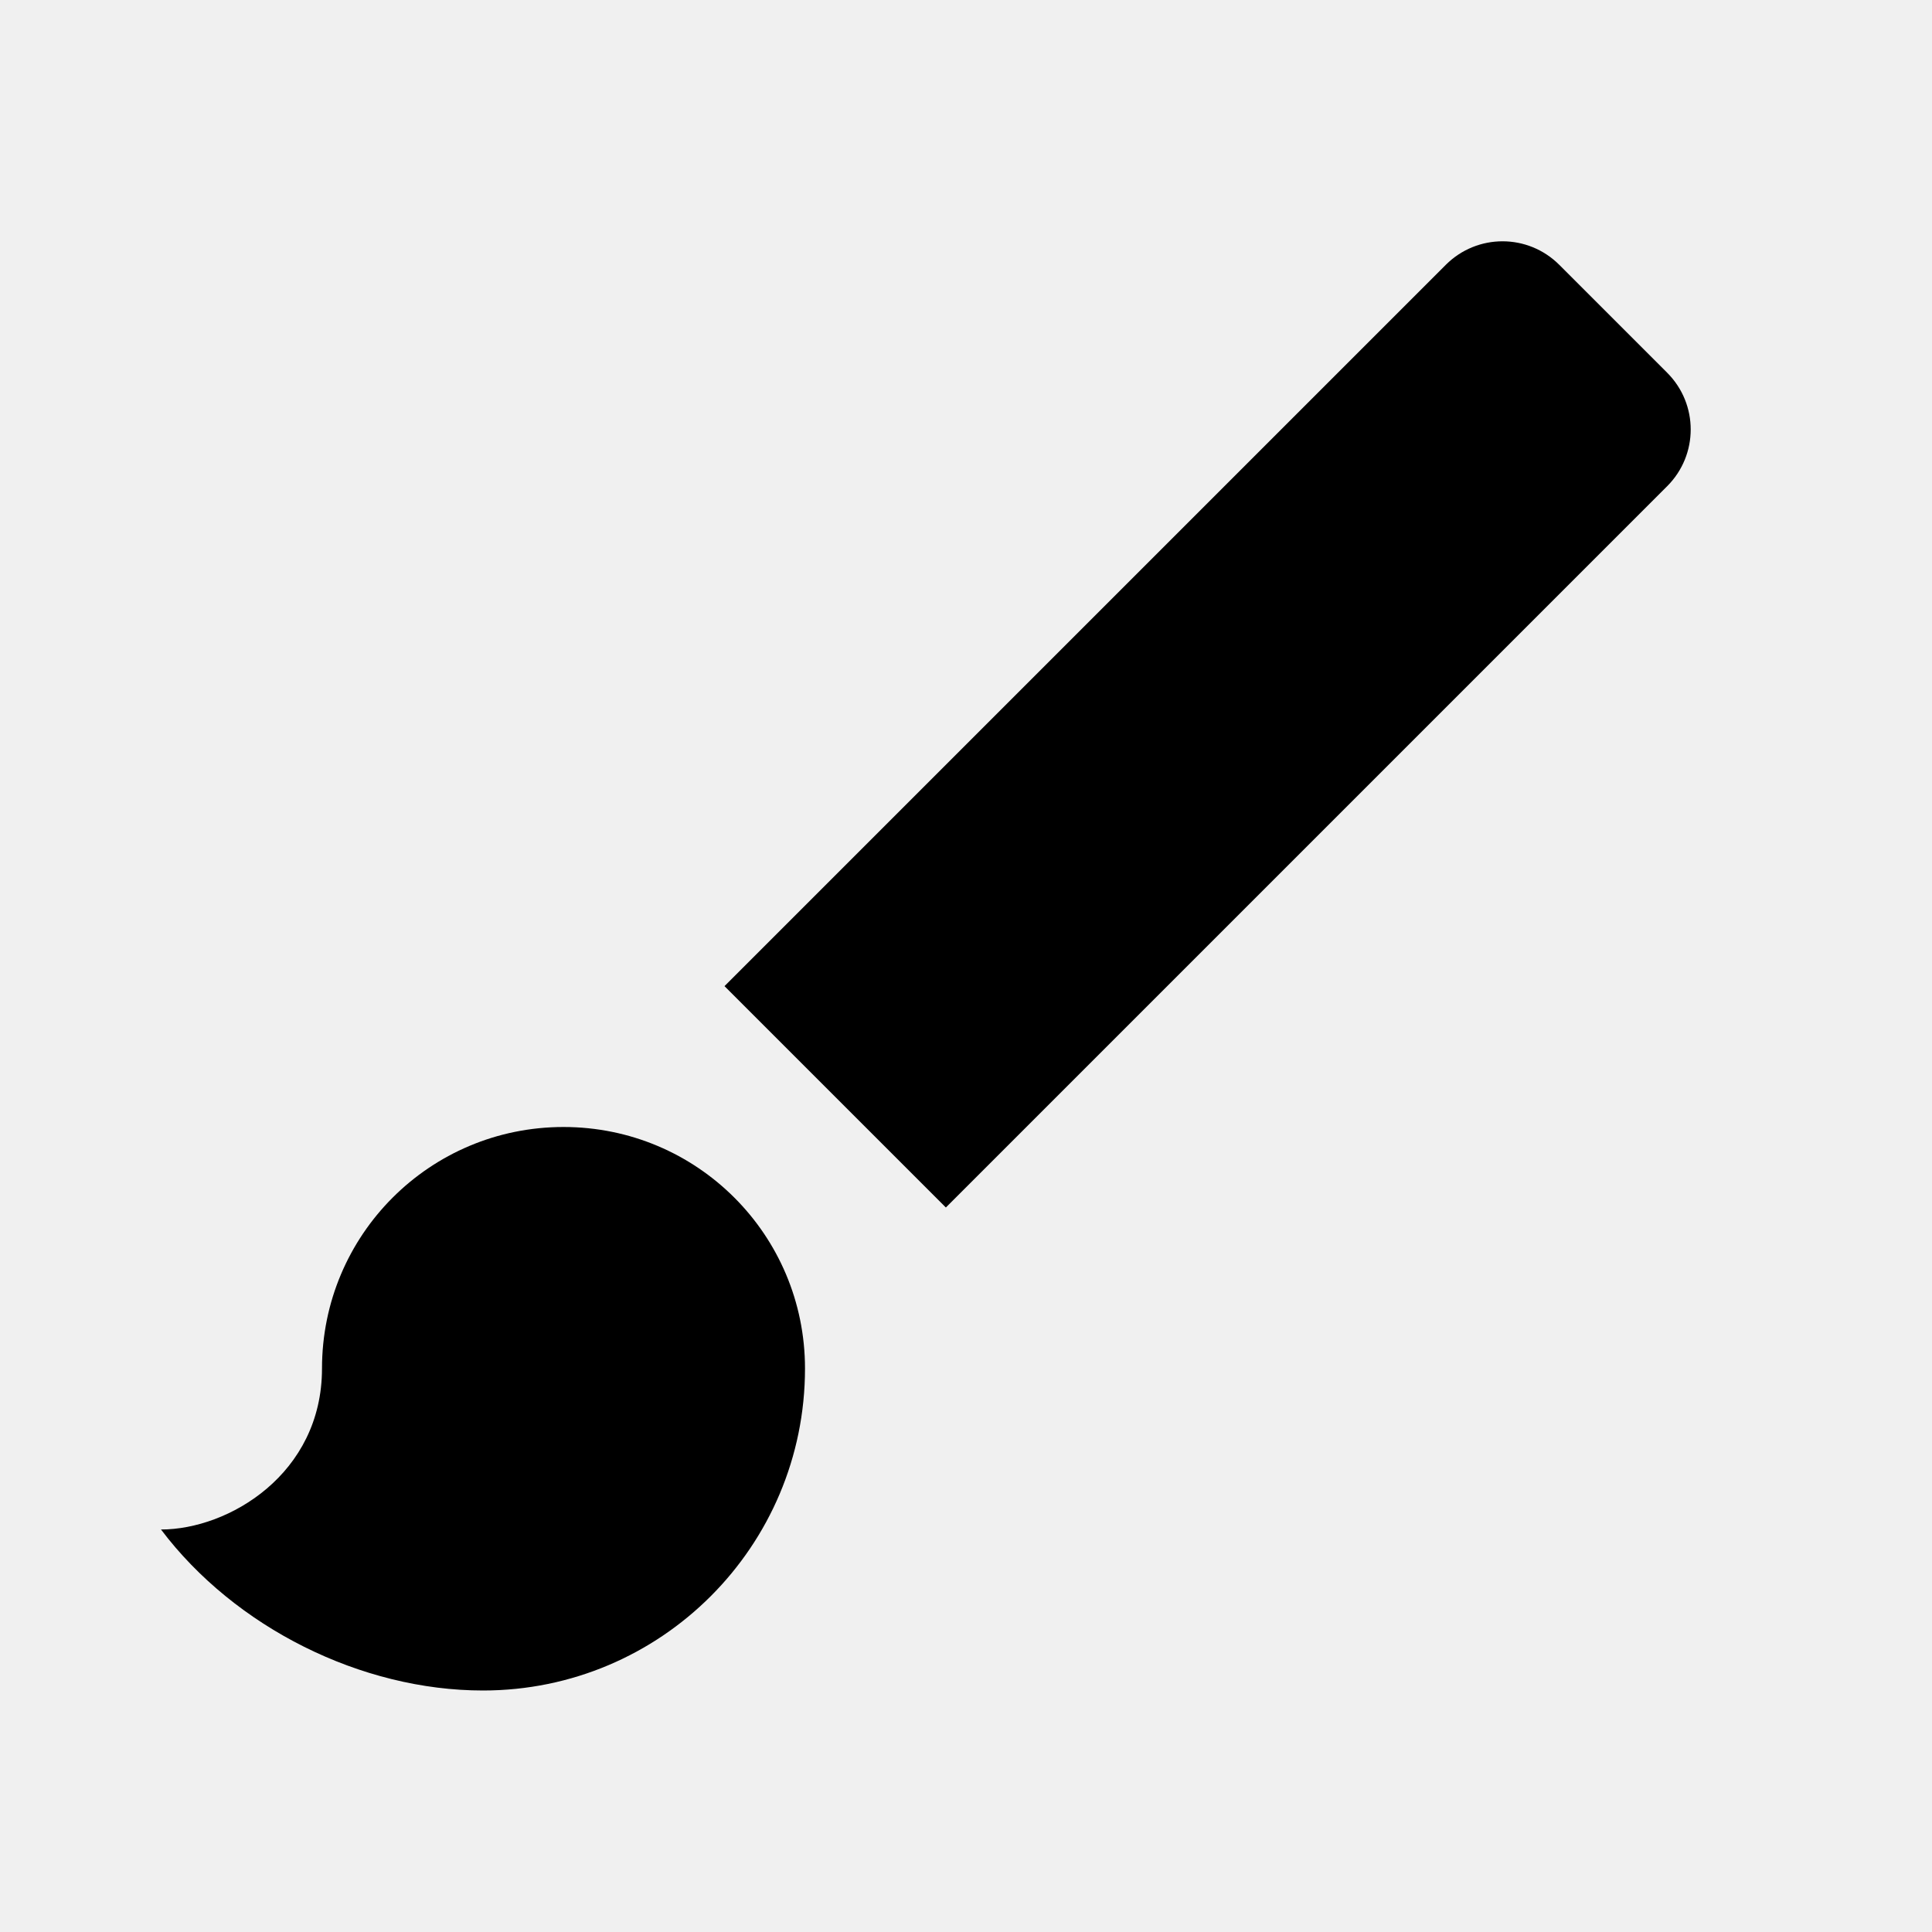
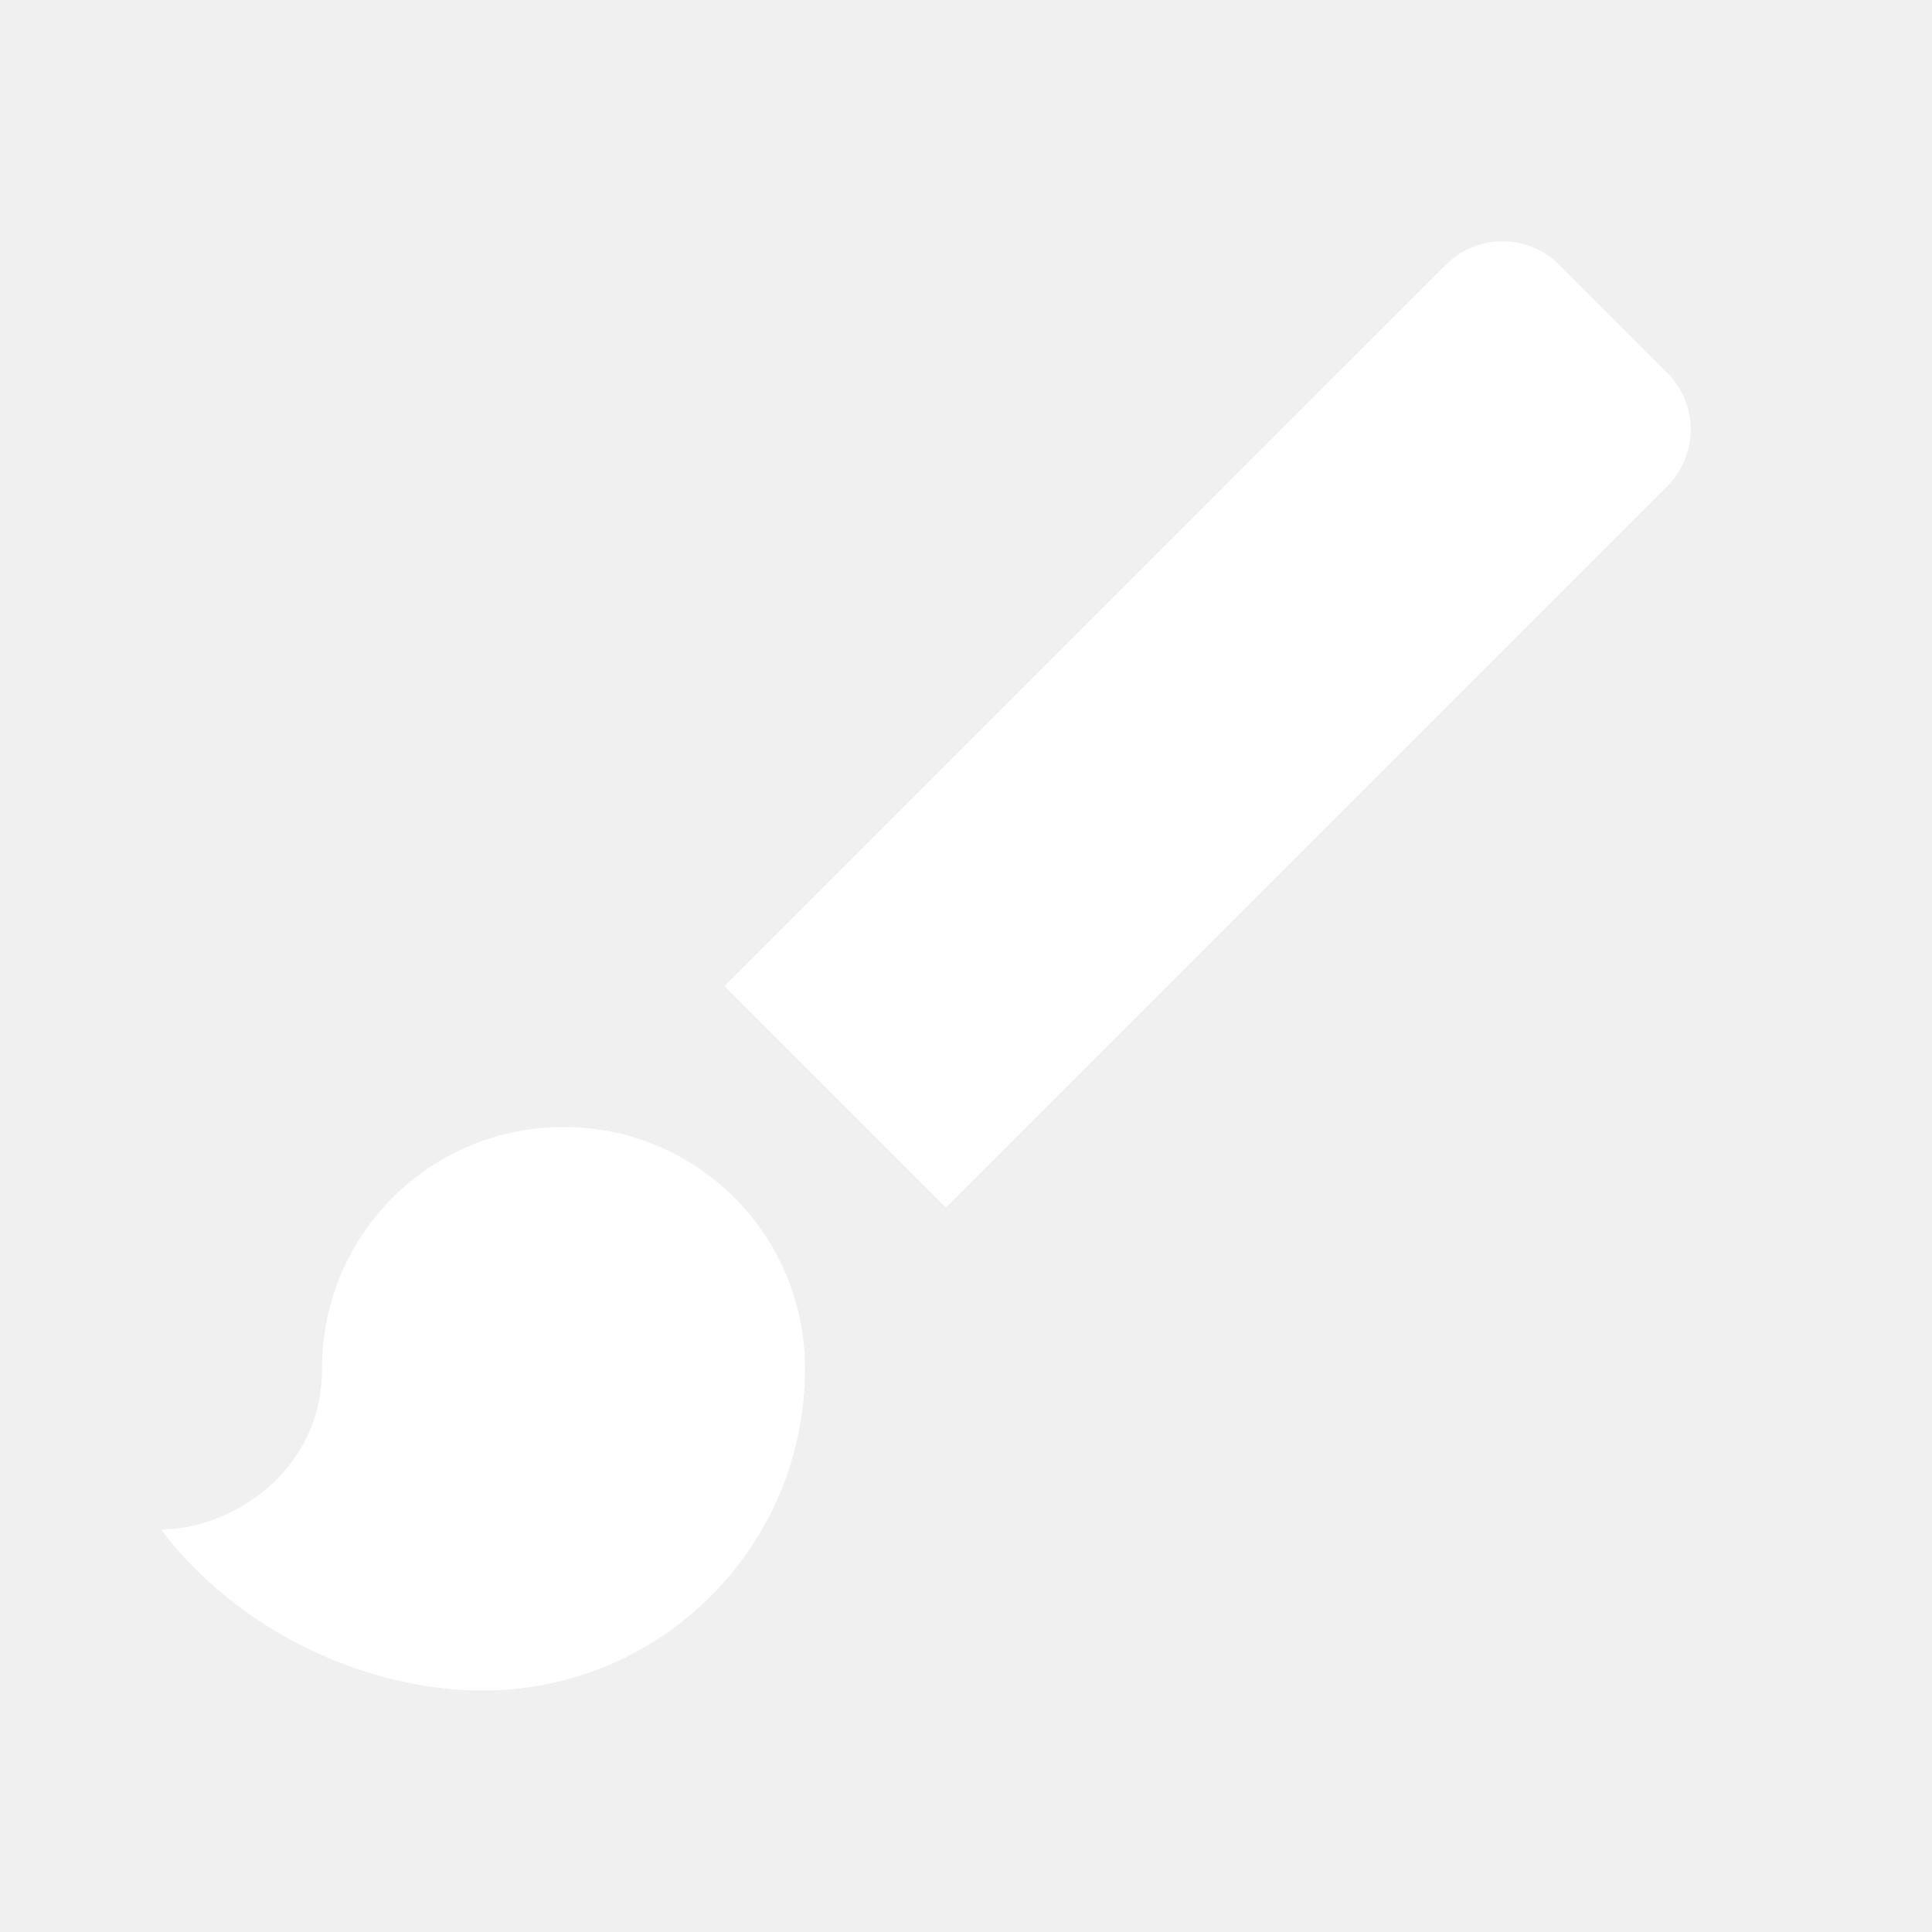
<svg xmlns="http://www.w3.org/2000/svg" width="24" height="24" viewBox="0 0 24 24">
  <path fill="none" d="M0 0h24v24H0V0z" />
-   <path d="M7 14c-1.66 0-3 1.34-3 3 0 1.31-1.16 2-2 2 .92 1.22 2.49 2 4 2 2.21 0 4-1.79 4-4 0-1.66-1.34-3-3-3zm13.71-9.37l-1.34-1.34c-.39-.39-1.02-.39-1.41 0L9 12.25 11.75 15l8.96-8.96c.39-.39.39-1.02 0-1.41z" />
+   <path d="M7 14c-1.66 0-3 1.34-3 3 0 1.31-1.16 2-2 2 .92 1.22 2.49 2 4 2 2.21 0 4-1.79 4-4 0-1.66-1.34-3-3-3zm13.71-9.37l-1.34-1.34c-.39-.39-1.02-.39-1.41 0L9 12.25 11.75 15l8.96-8.96c.39-.39.39-1.02 0-1.41z" fill="white" />
</svg>
